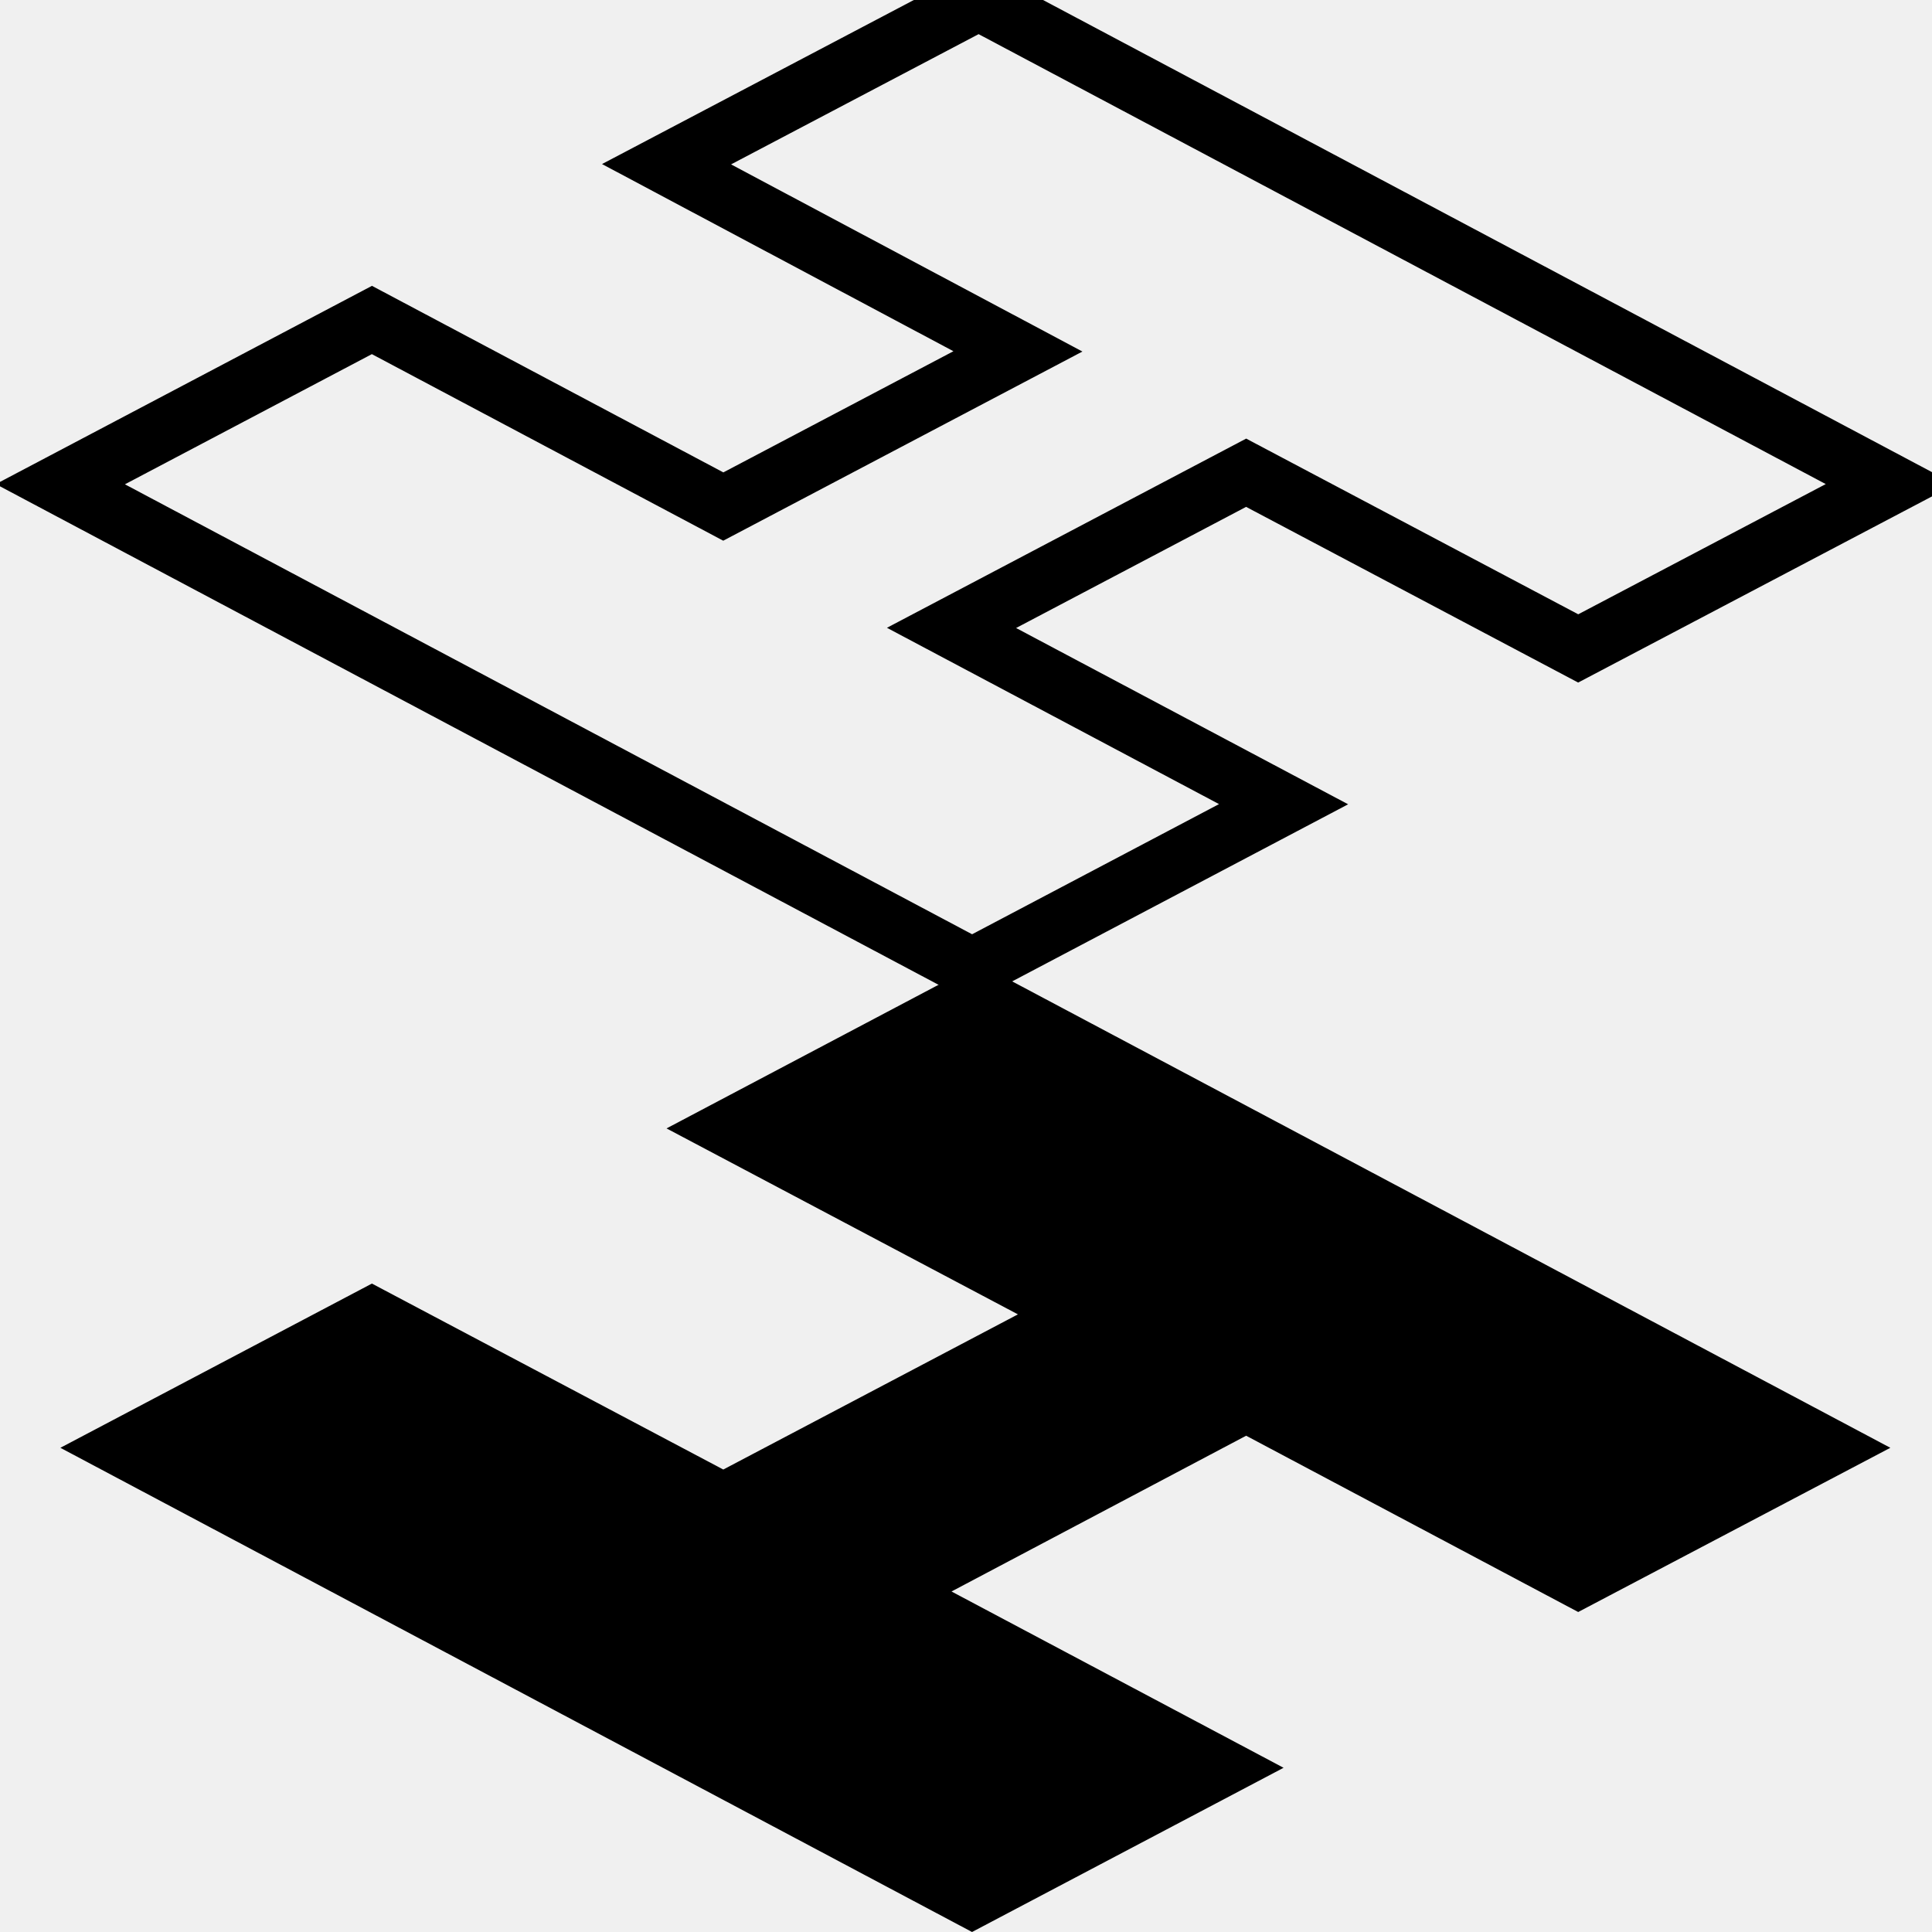
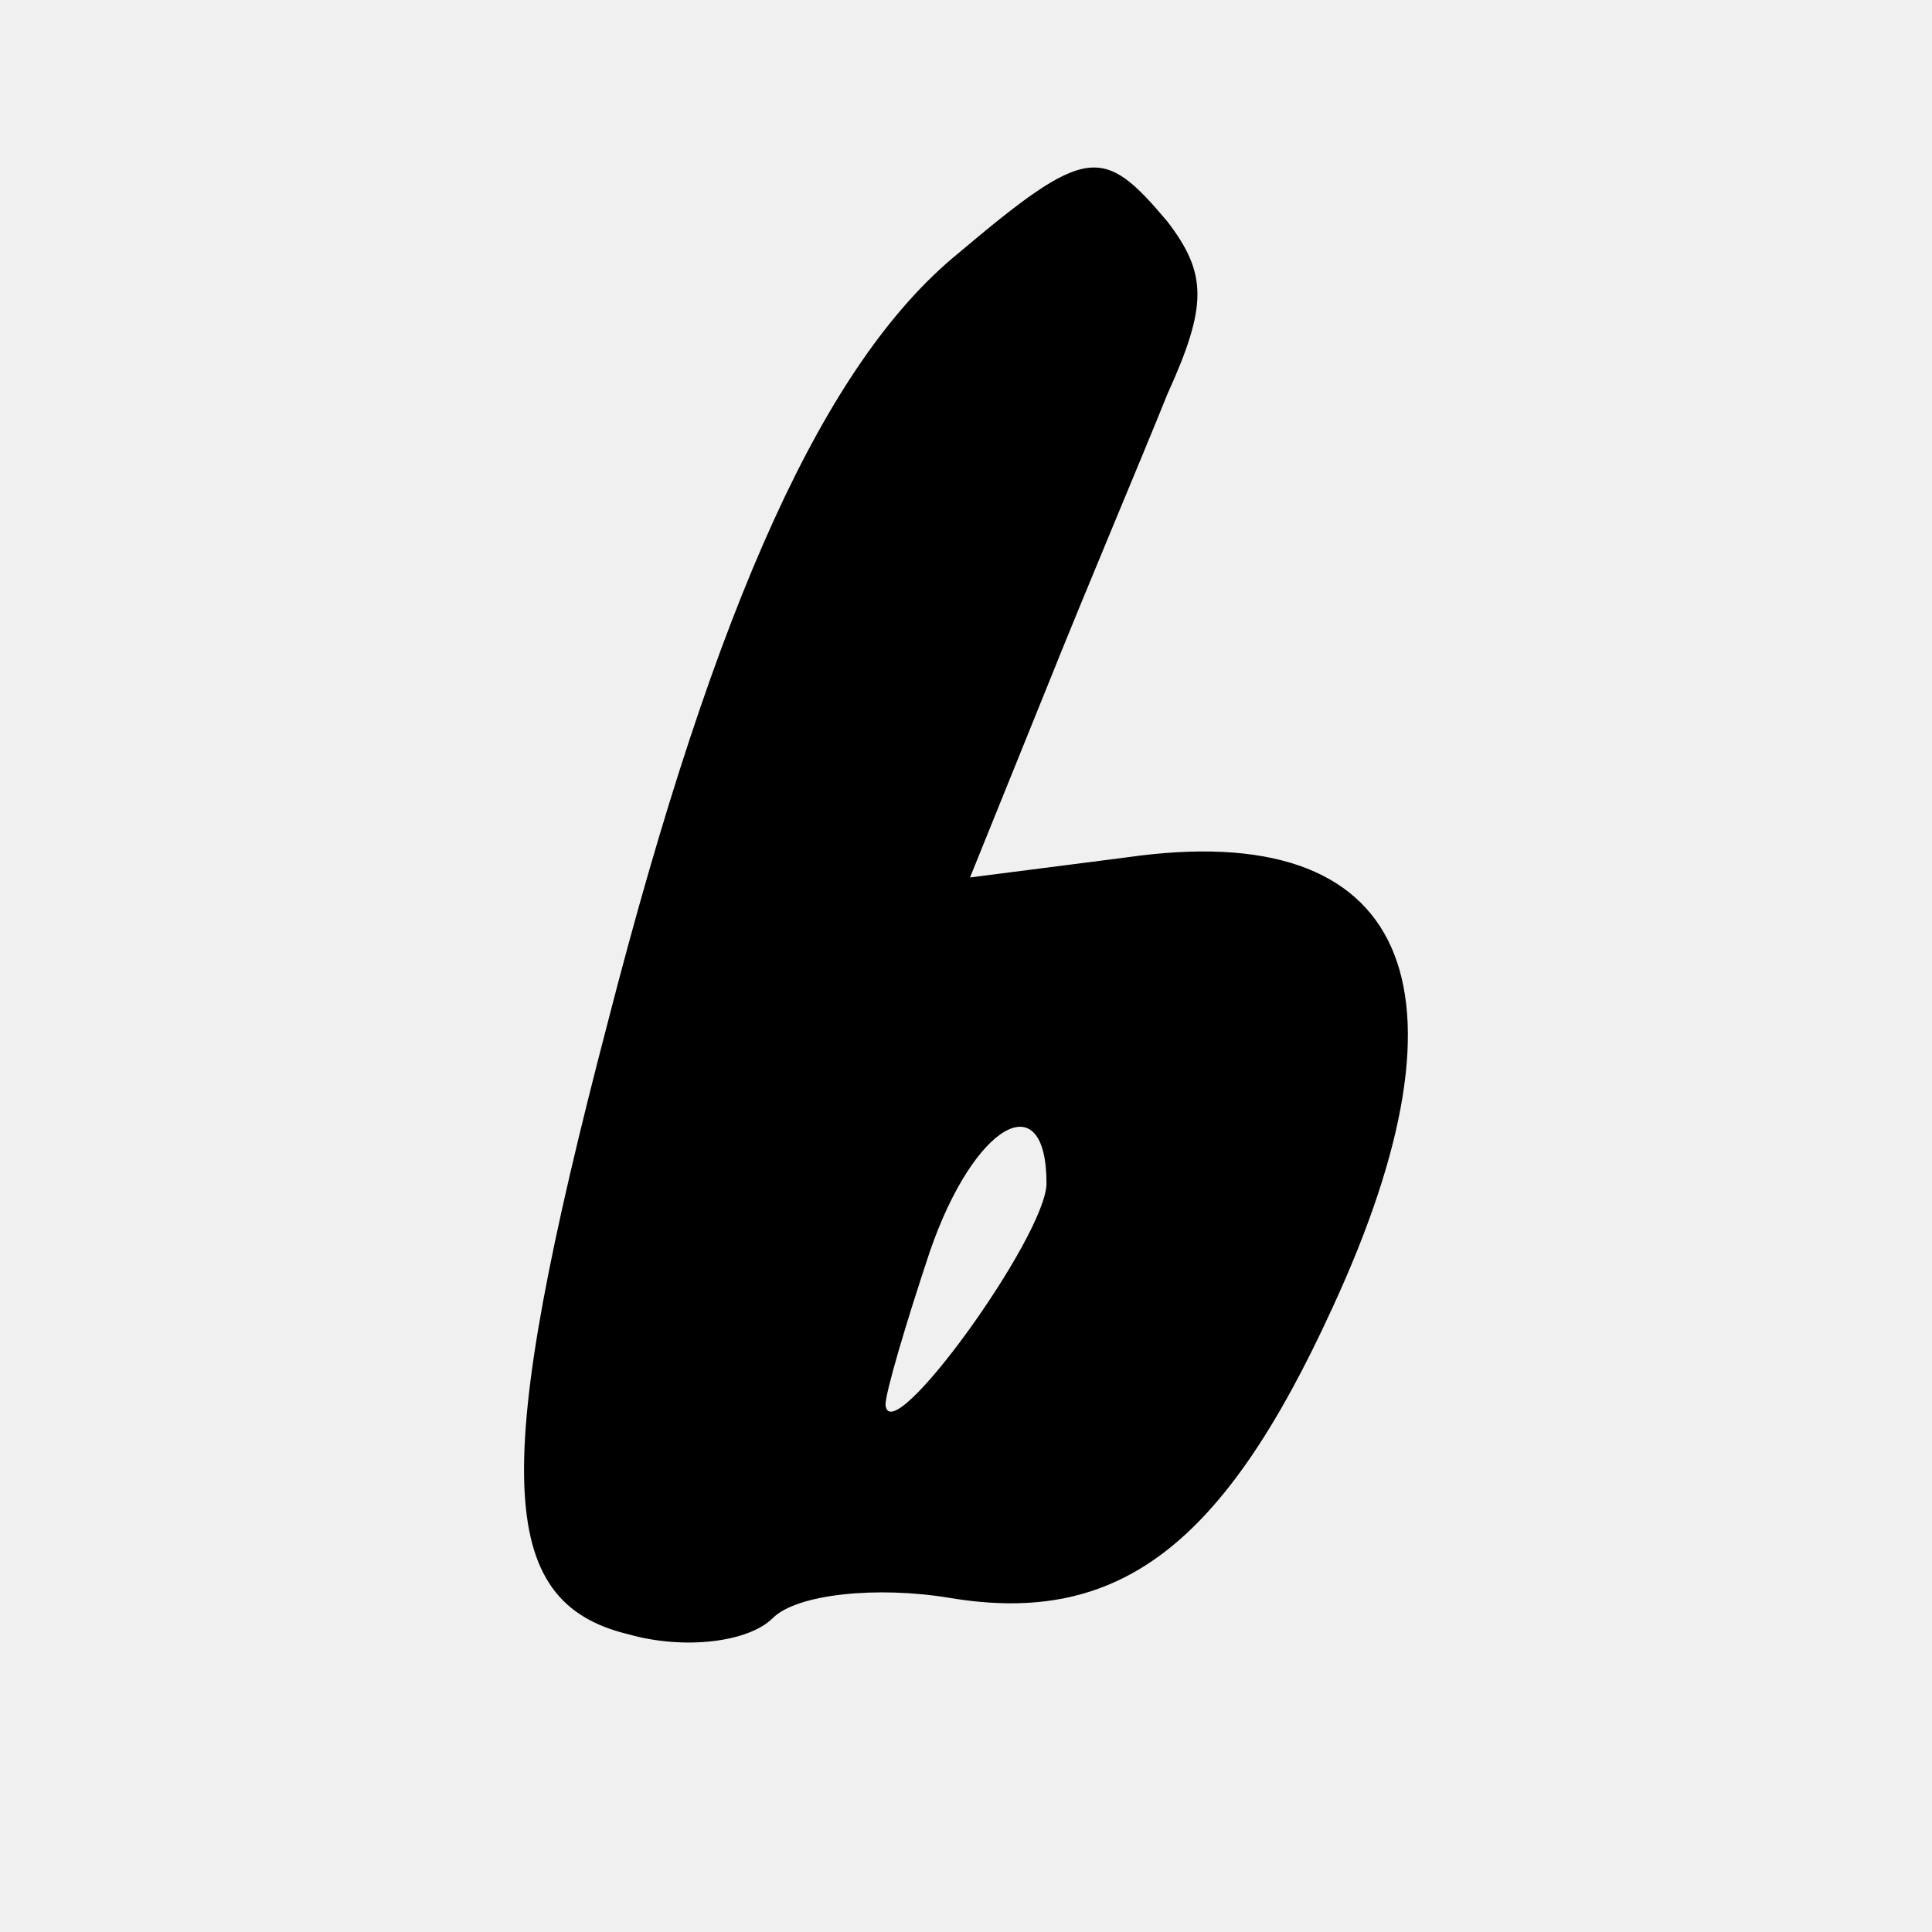
- <svg xmlns="http://www.w3.org/2000/svg" width="32" height="32" fill="none">
-   <style>
-     .stroke {
-       stroke: #000;
-     }
-     .fill {
-       fill: #000;
-     }
-     @media (prefers-color-scheme: dark) {
-       .stroke {
-         stroke: #fff;
-       }
-       .fill {
-         fill: #fff;
-       }
-     }
-   </style>
-   <path class="stroke" fill-rule="evenodd" d="M16.1 16.04 1 8.02 6.16 5.3l5.82 3.09 4.88-2.57-5.82-3.1L16.21 0l15.1 8.02-5.17 2.72-5.5-2.91-4.88 2.57 5.5 2.92-5.16 2.72Z" />
-   <path class="fill" fill-rule="evenodd" d="M16.1 32 1 23.98l5.16-2.72 5.82 3.08 4.88-2.57-5.82-3.08 5.17-2.73 15.1 8.02-5.17 2.72-5.5-2.92-4.88 2.58 5.5 2.92L16.1 32Z" />
+ <svg xmlns="http://www.w3.org/2000/svg" version="1.0" width="48pt" height="48pt" viewBox="0 0 48 48" preserveAspectRatio="xMidYMid meet">
+   <g transform="translate(0,48) scale(0.1,-0.1)" fill="#000000" stroke="none">
+     <path d="M238 417 c-33 -27 -60 -86 -87 -191 -29 -111 -28 -144 5 -152 14 -4 30 -2 36 4 6 6 26 8 44 5 42 -7 68 13 95 72 37 80 19 122 -51 112 l-39 -5 19 47 c10 25 24 58 30 73 10 22 10 30 0 43 -16 19 -20 19 -52 -8z m22 -231 c0 -13 -39 -67 -40 -55 0 3 5 20 11 38 11 32 29 42 29 17z" />
+   </g>
</svg>
